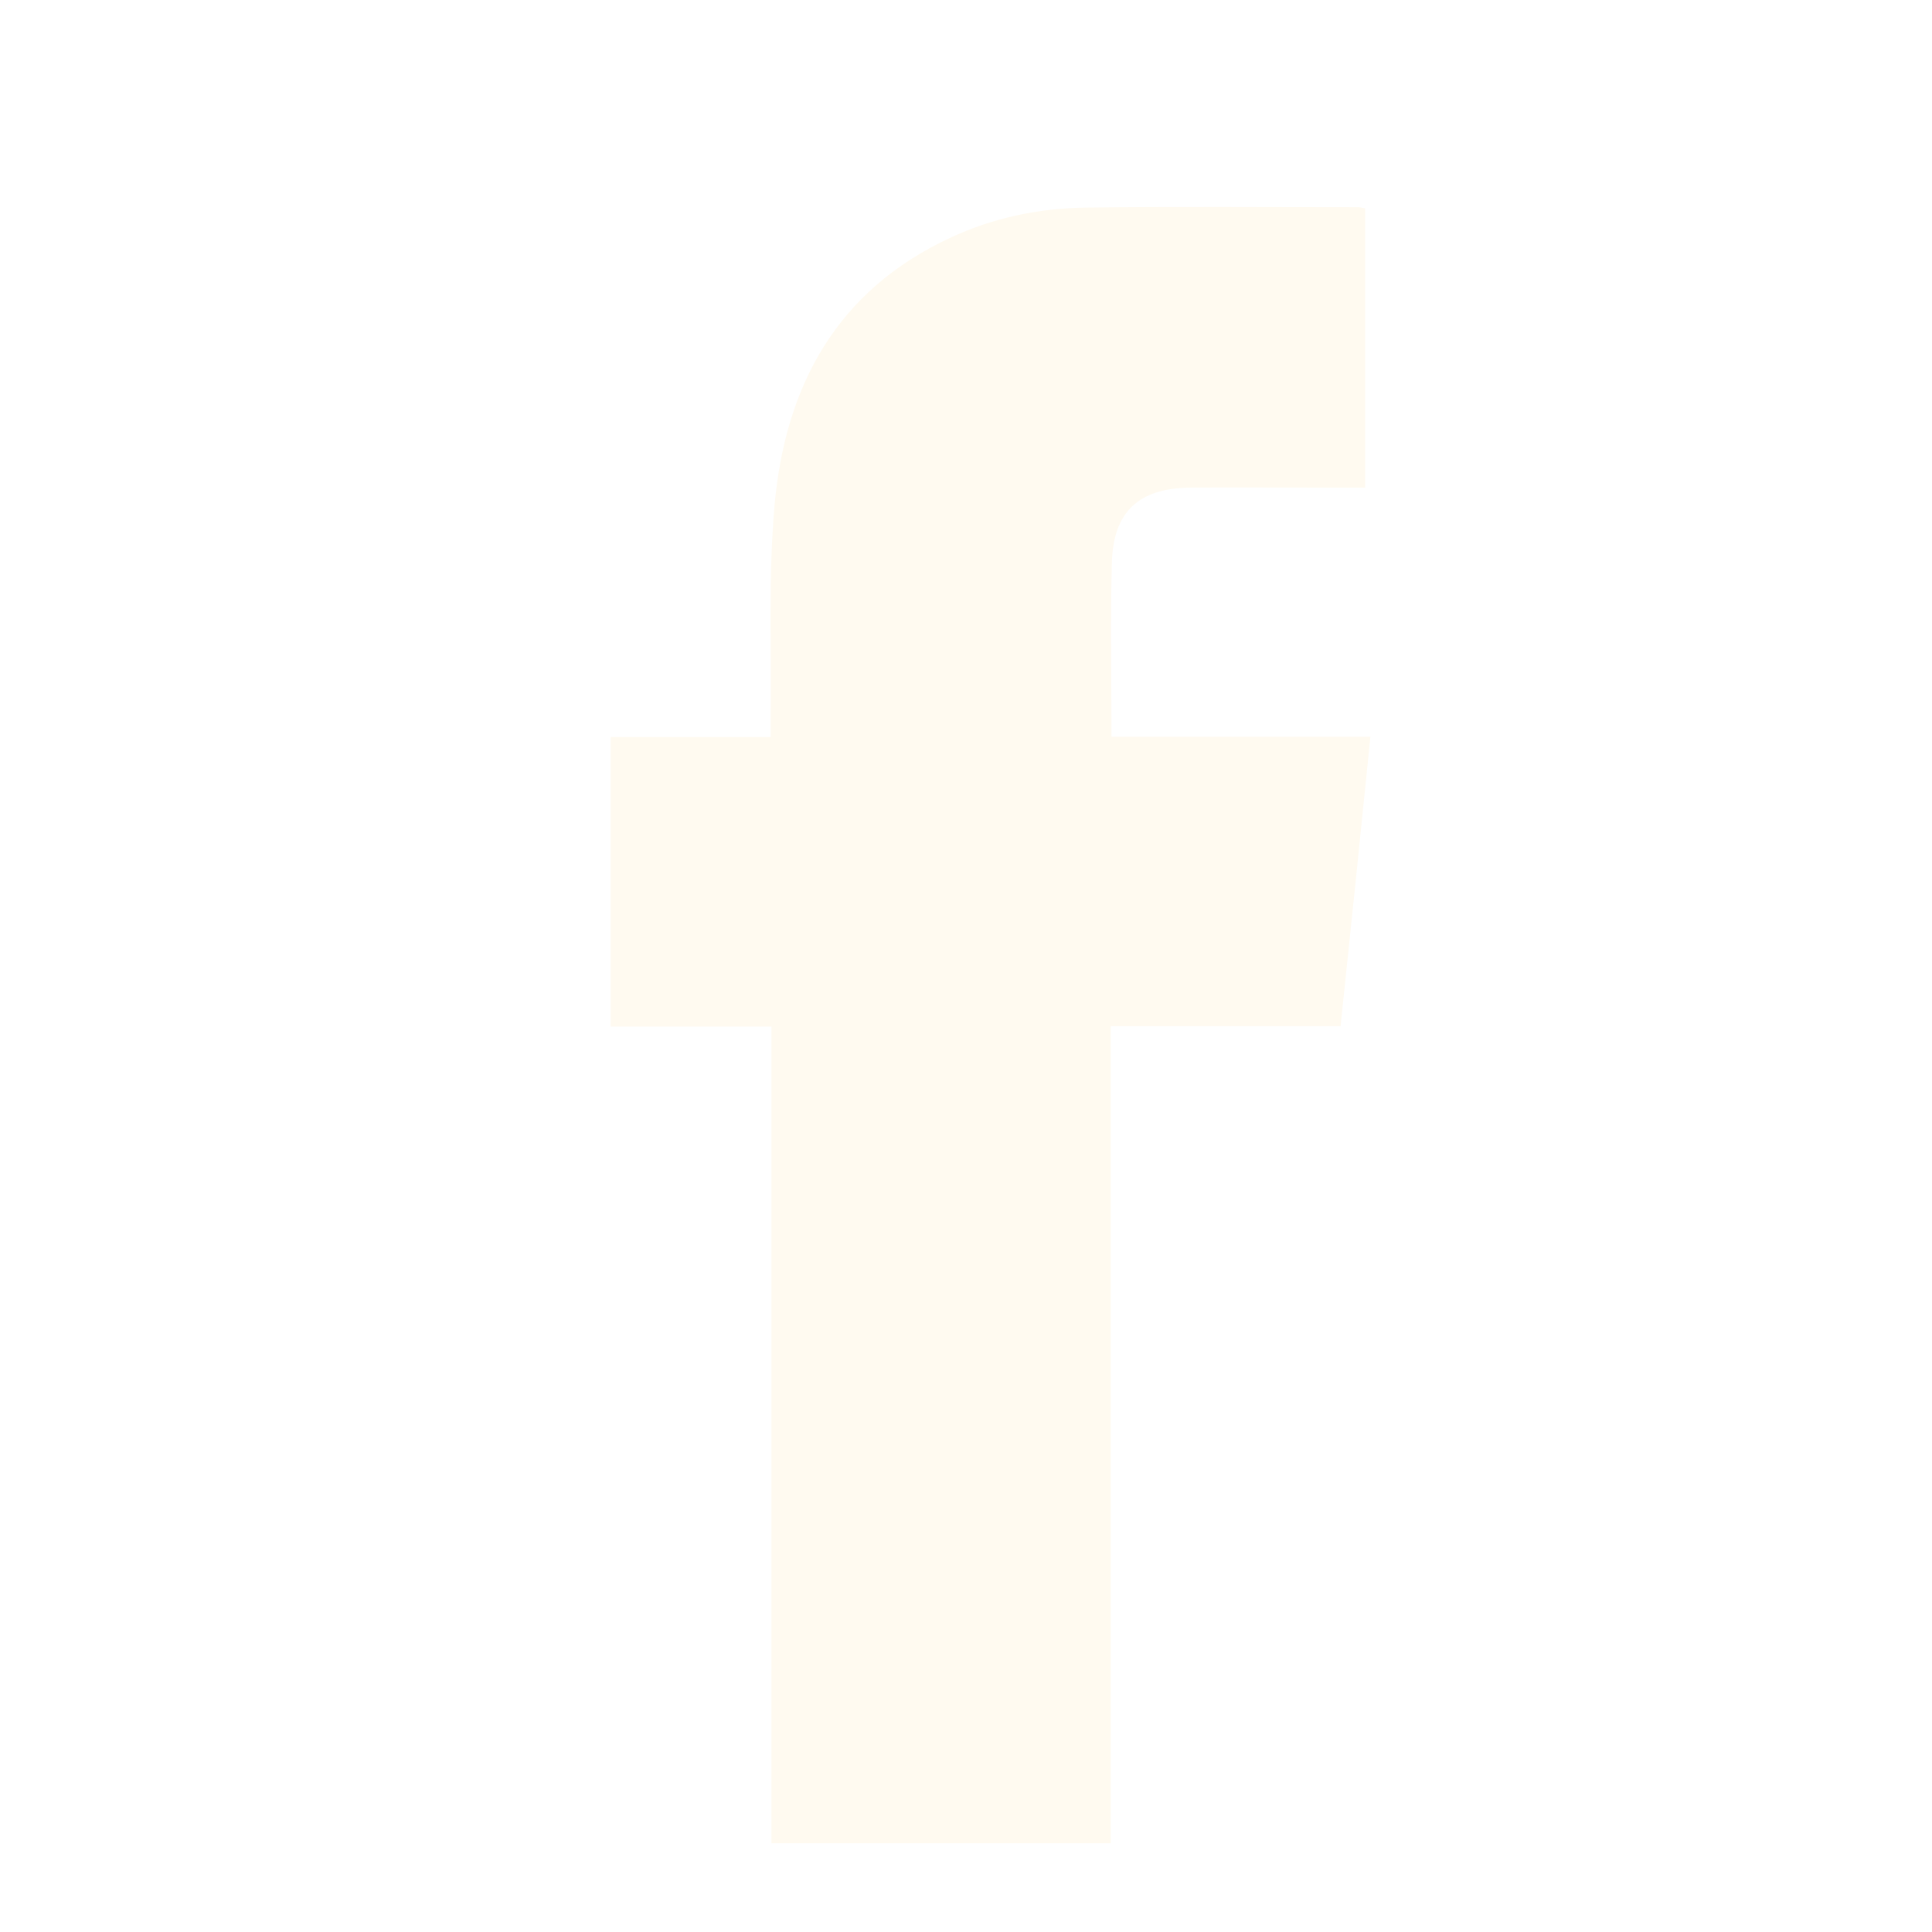
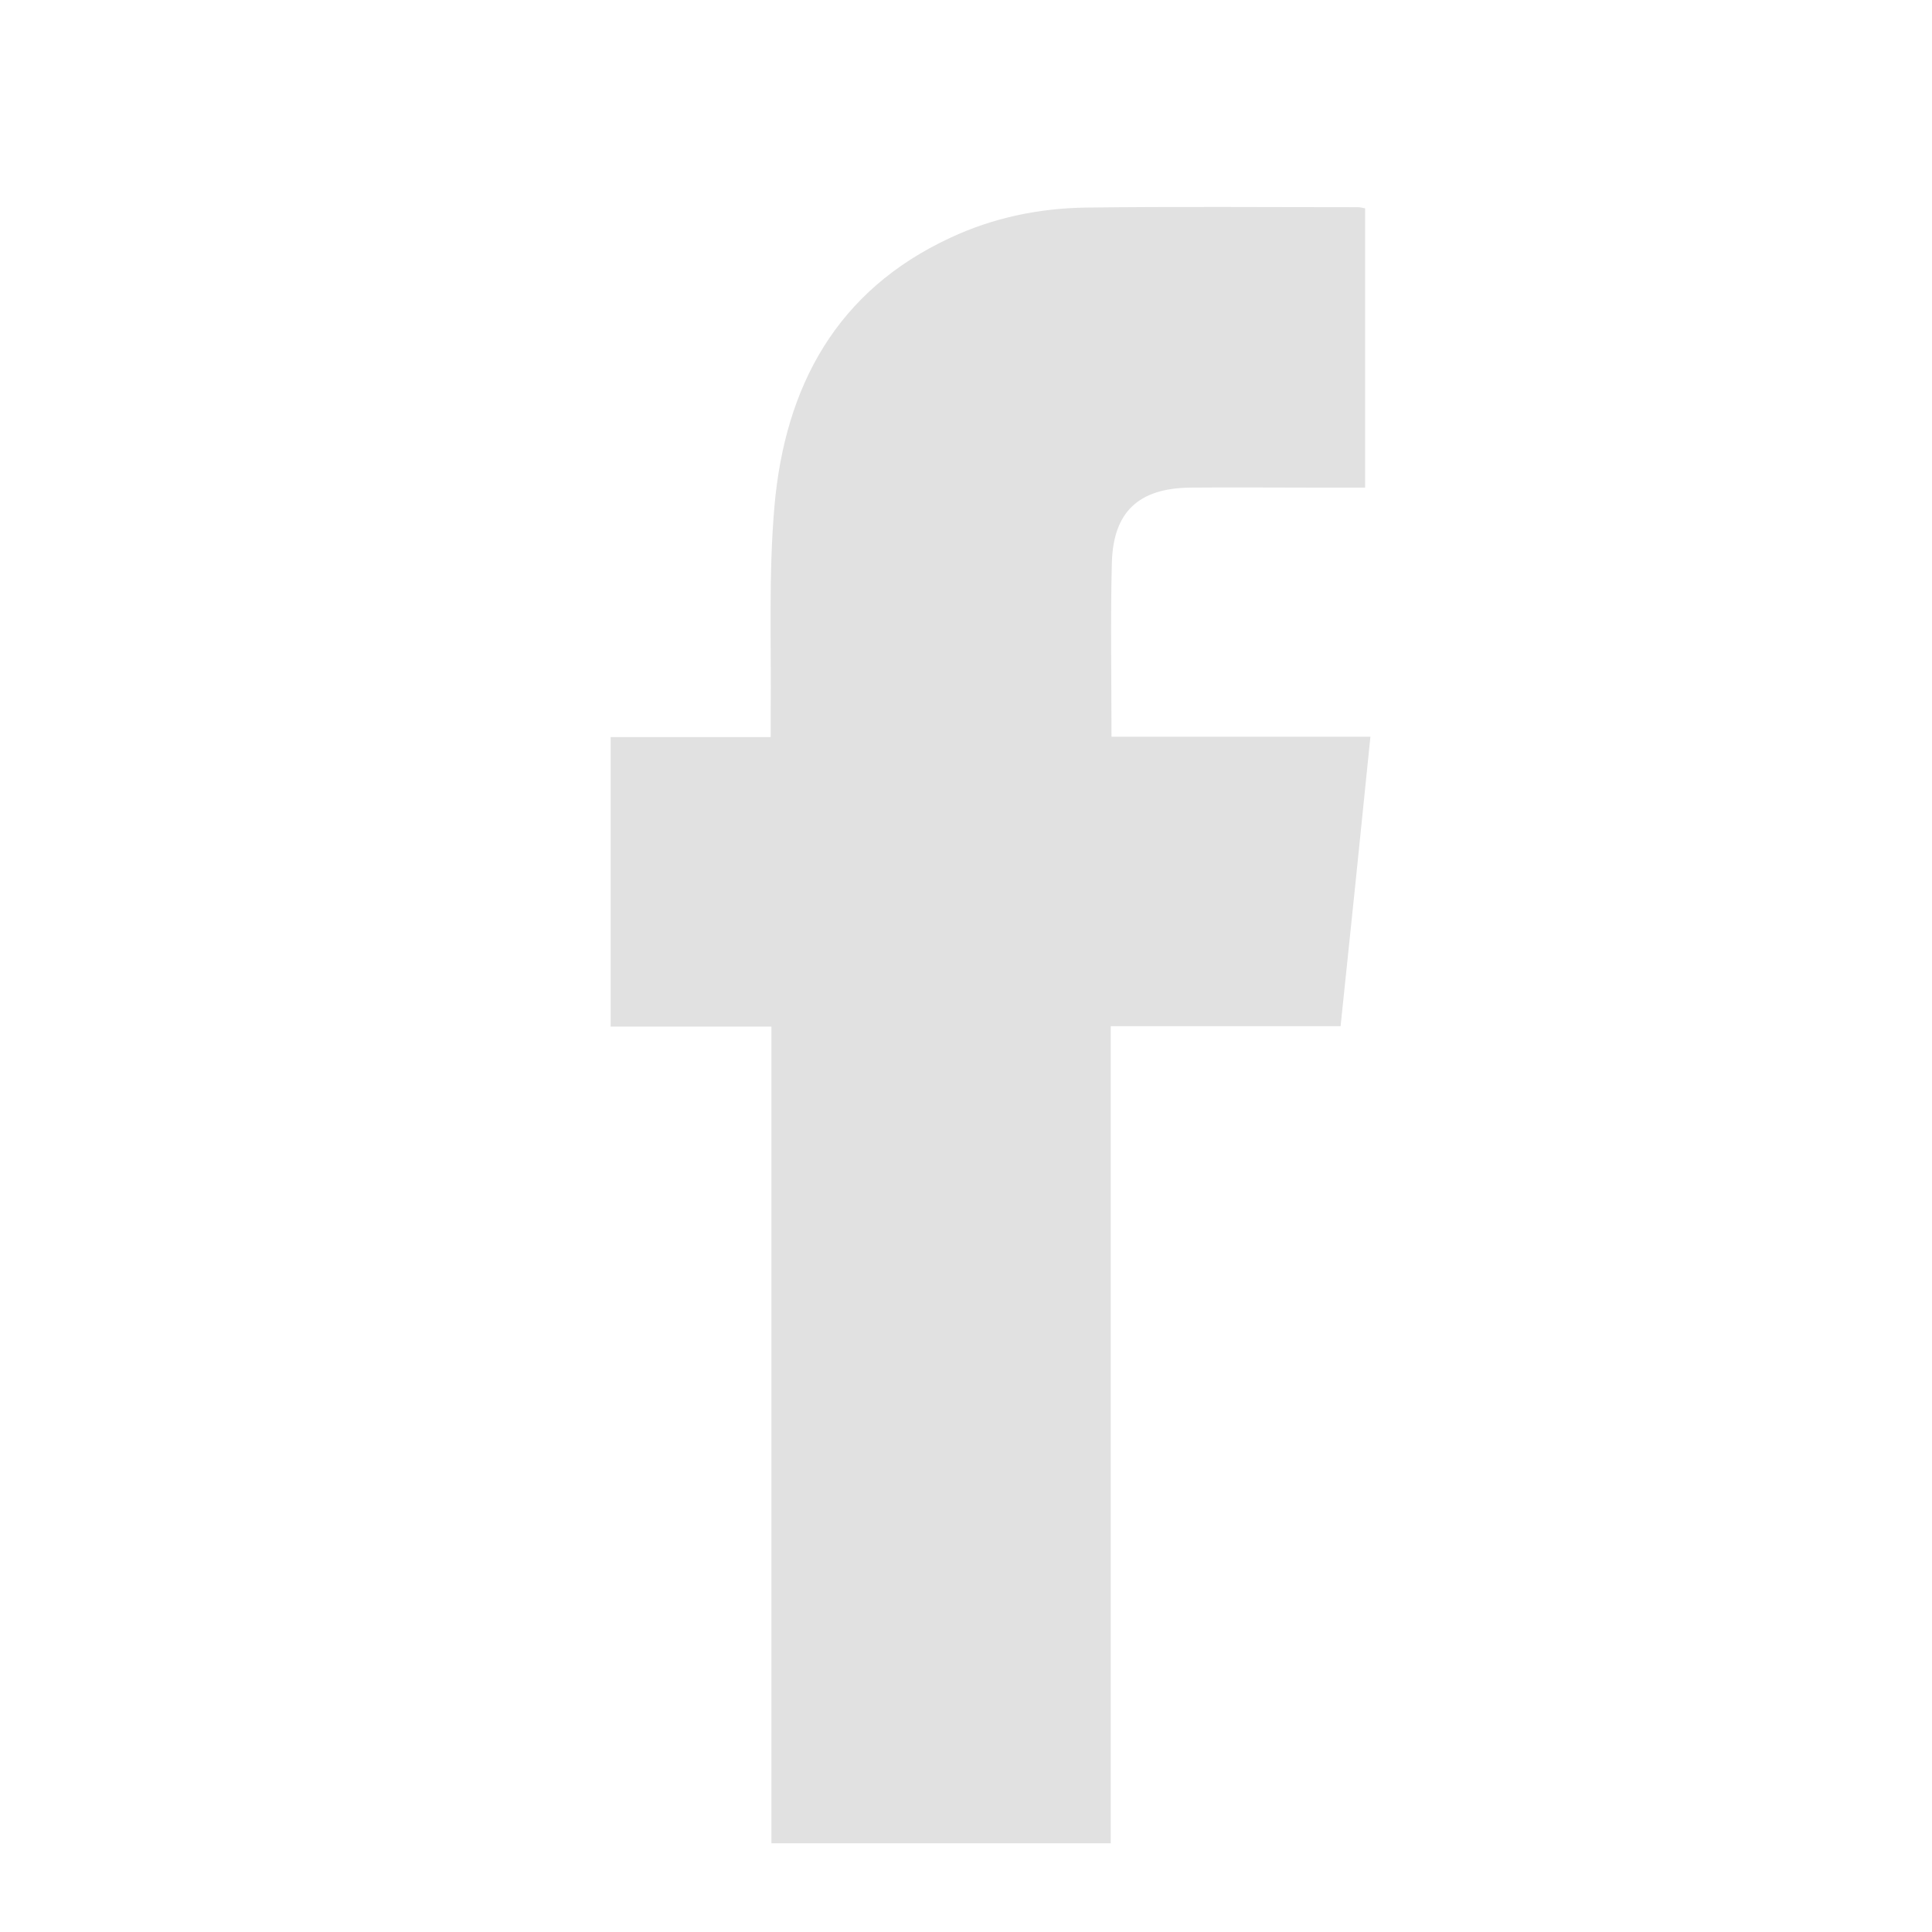
<svg xmlns="http://www.w3.org/2000/svg" version="1.1" id="Layer_1" x="0px" y="0px" viewBox="0 0 511.8 511.9" style="enable-background:new 0 0 511.8 511.9;" xml:space="preserve">
  <style type="text/css">
	.st0{fill:none;}
- 	.st1{fill:#FFFAF0;}
+ 	.st1{fill:#E1E1E1;}
</style>
  <g>
    <path class="st0" d="M0,511.9C0,341.3,0,170.7,0,0c170.5,0,341.1,0,511.8,0c0,170.6,0,341.2,0,511.9   C341.3,511.9,170.7,511.9,0,511.9z M294.5,195.2c0-15.9-0.3-31.1,0.1-46.2c0.4-13.4,7.1-19.5,20.6-19.8c10.8-0.2,21.7,0,32.5,0   c4.6,0,9.2,0,14,0c0-25,0-49.4,0-74c-0.9-0.1-1.5-0.3-2.1-0.3c-24,0-48-0.3-72,0.1c-12.4,0.2-24.5,2.7-35.8,8   c-30.2,14-43.8,39.5-46.6,71.1c-1.6,18.2-0.7,36.6-1,55c0,1.9,0,3.8,0,6.2c-14.6,0-28.3,0-42.4,0c0,25.7,0,50.9,0,76.7   c14.2,0,28.1,0,42.6,0c0,72.5,0,144.4,0,216.4c30.2,0,59.7,0,89.9,0c0-72.2,0-144.1,0-216.5c20.5,0,40.5,0,60.9,0   c2.6-25.7,5.2-50.9,7.9-76.7C340.1,195.2,317.6,195.2,294.5,195.2z" />
    <path class="st1" d="M294.5,195.2c23.1,0,45.5,0,68.6,0c-2.6,25.8-5.2,51-7.9,76.7c-20.4,0-40.3,0-60.9,0c0,72.4,0,144.3,0,216.5   c-30.2,0-59.8,0-89.9,0c0-72.1,0-144,0-216.4c-14.5,0-28.4,0-42.6,0c0-25.8,0-51,0-76.7c14.1,0,27.8,0,42.4,0c0-2.4,0-4.3,0-6.2   c0.2-18.3-0.6-36.7,1-55C208,102.4,221.6,77,251.8,63c11.3-5.3,23.4-7.8,35.8-8c24-0.3,48-0.1,72-0.1c0.6,0,1.3,0.1,2.1,0.3   c0,24.6,0,49,0,74c-4.8,0-9.4,0-14,0c-10.8,0-21.7-0.1-32.5,0c-13.5,0.2-20.2,6.4-20.6,19.8C294.2,164.1,294.5,179.2,294.5,195.2z" />
  </g>
</svg>
